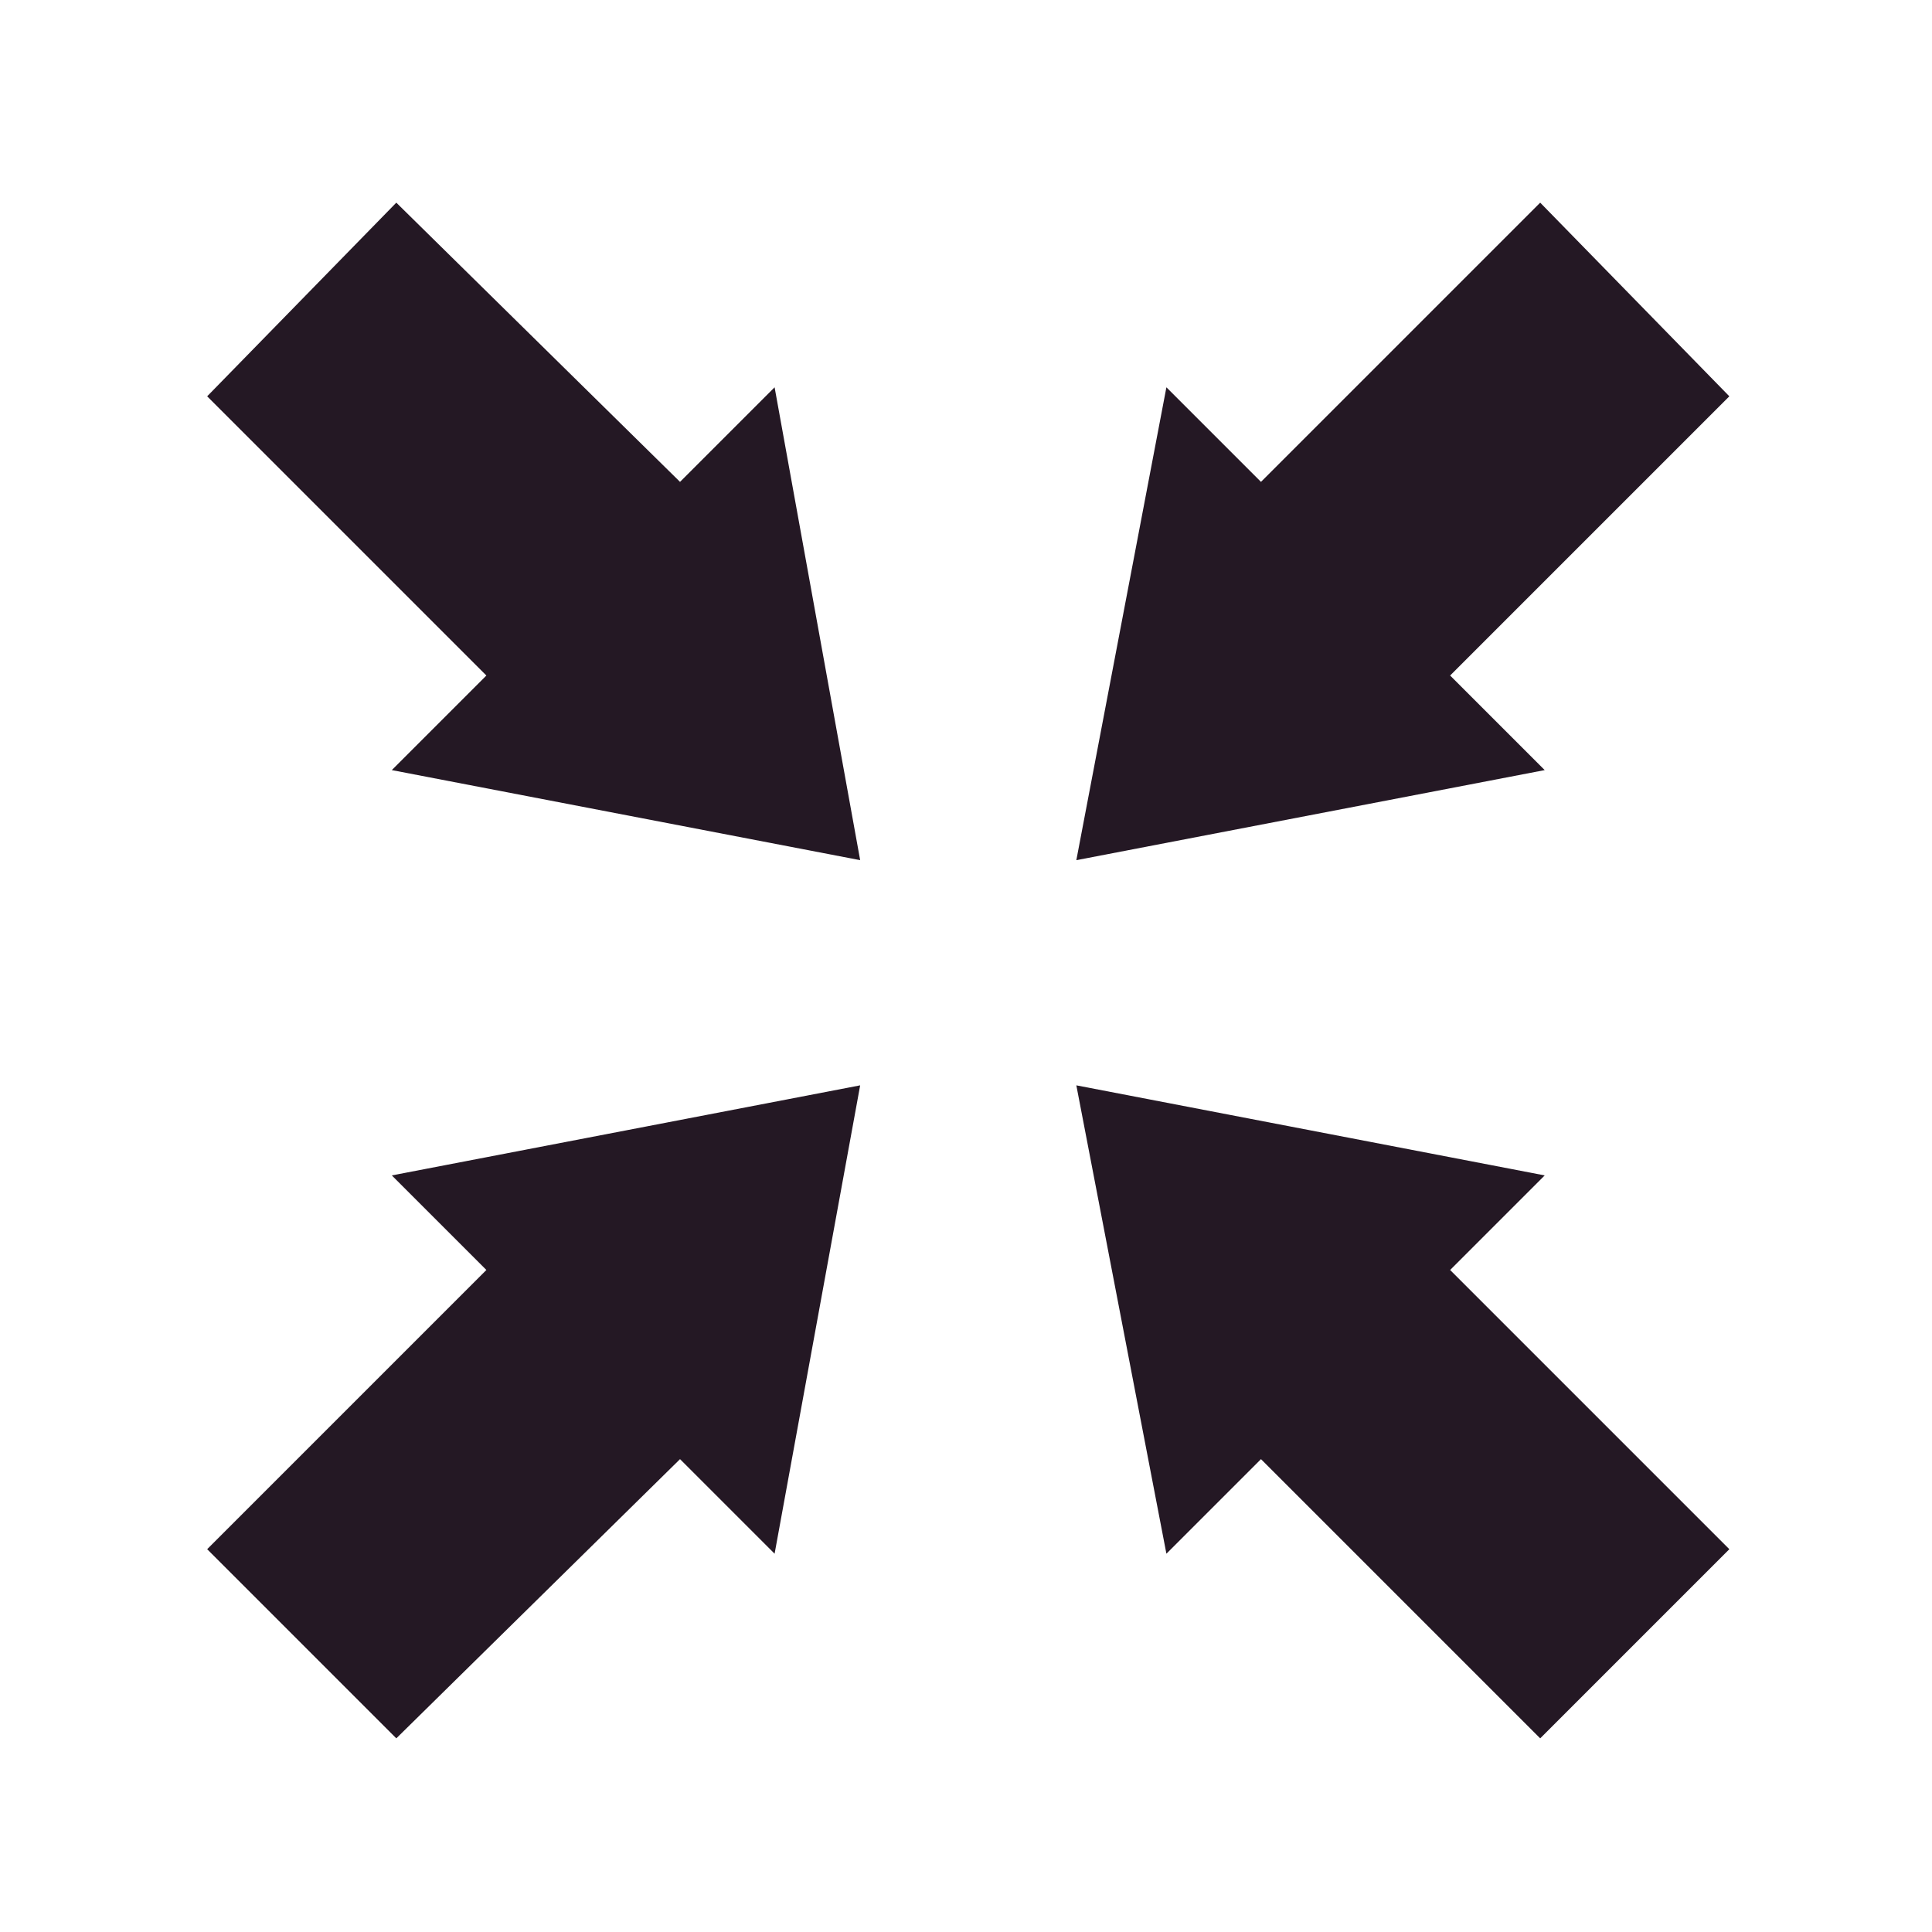
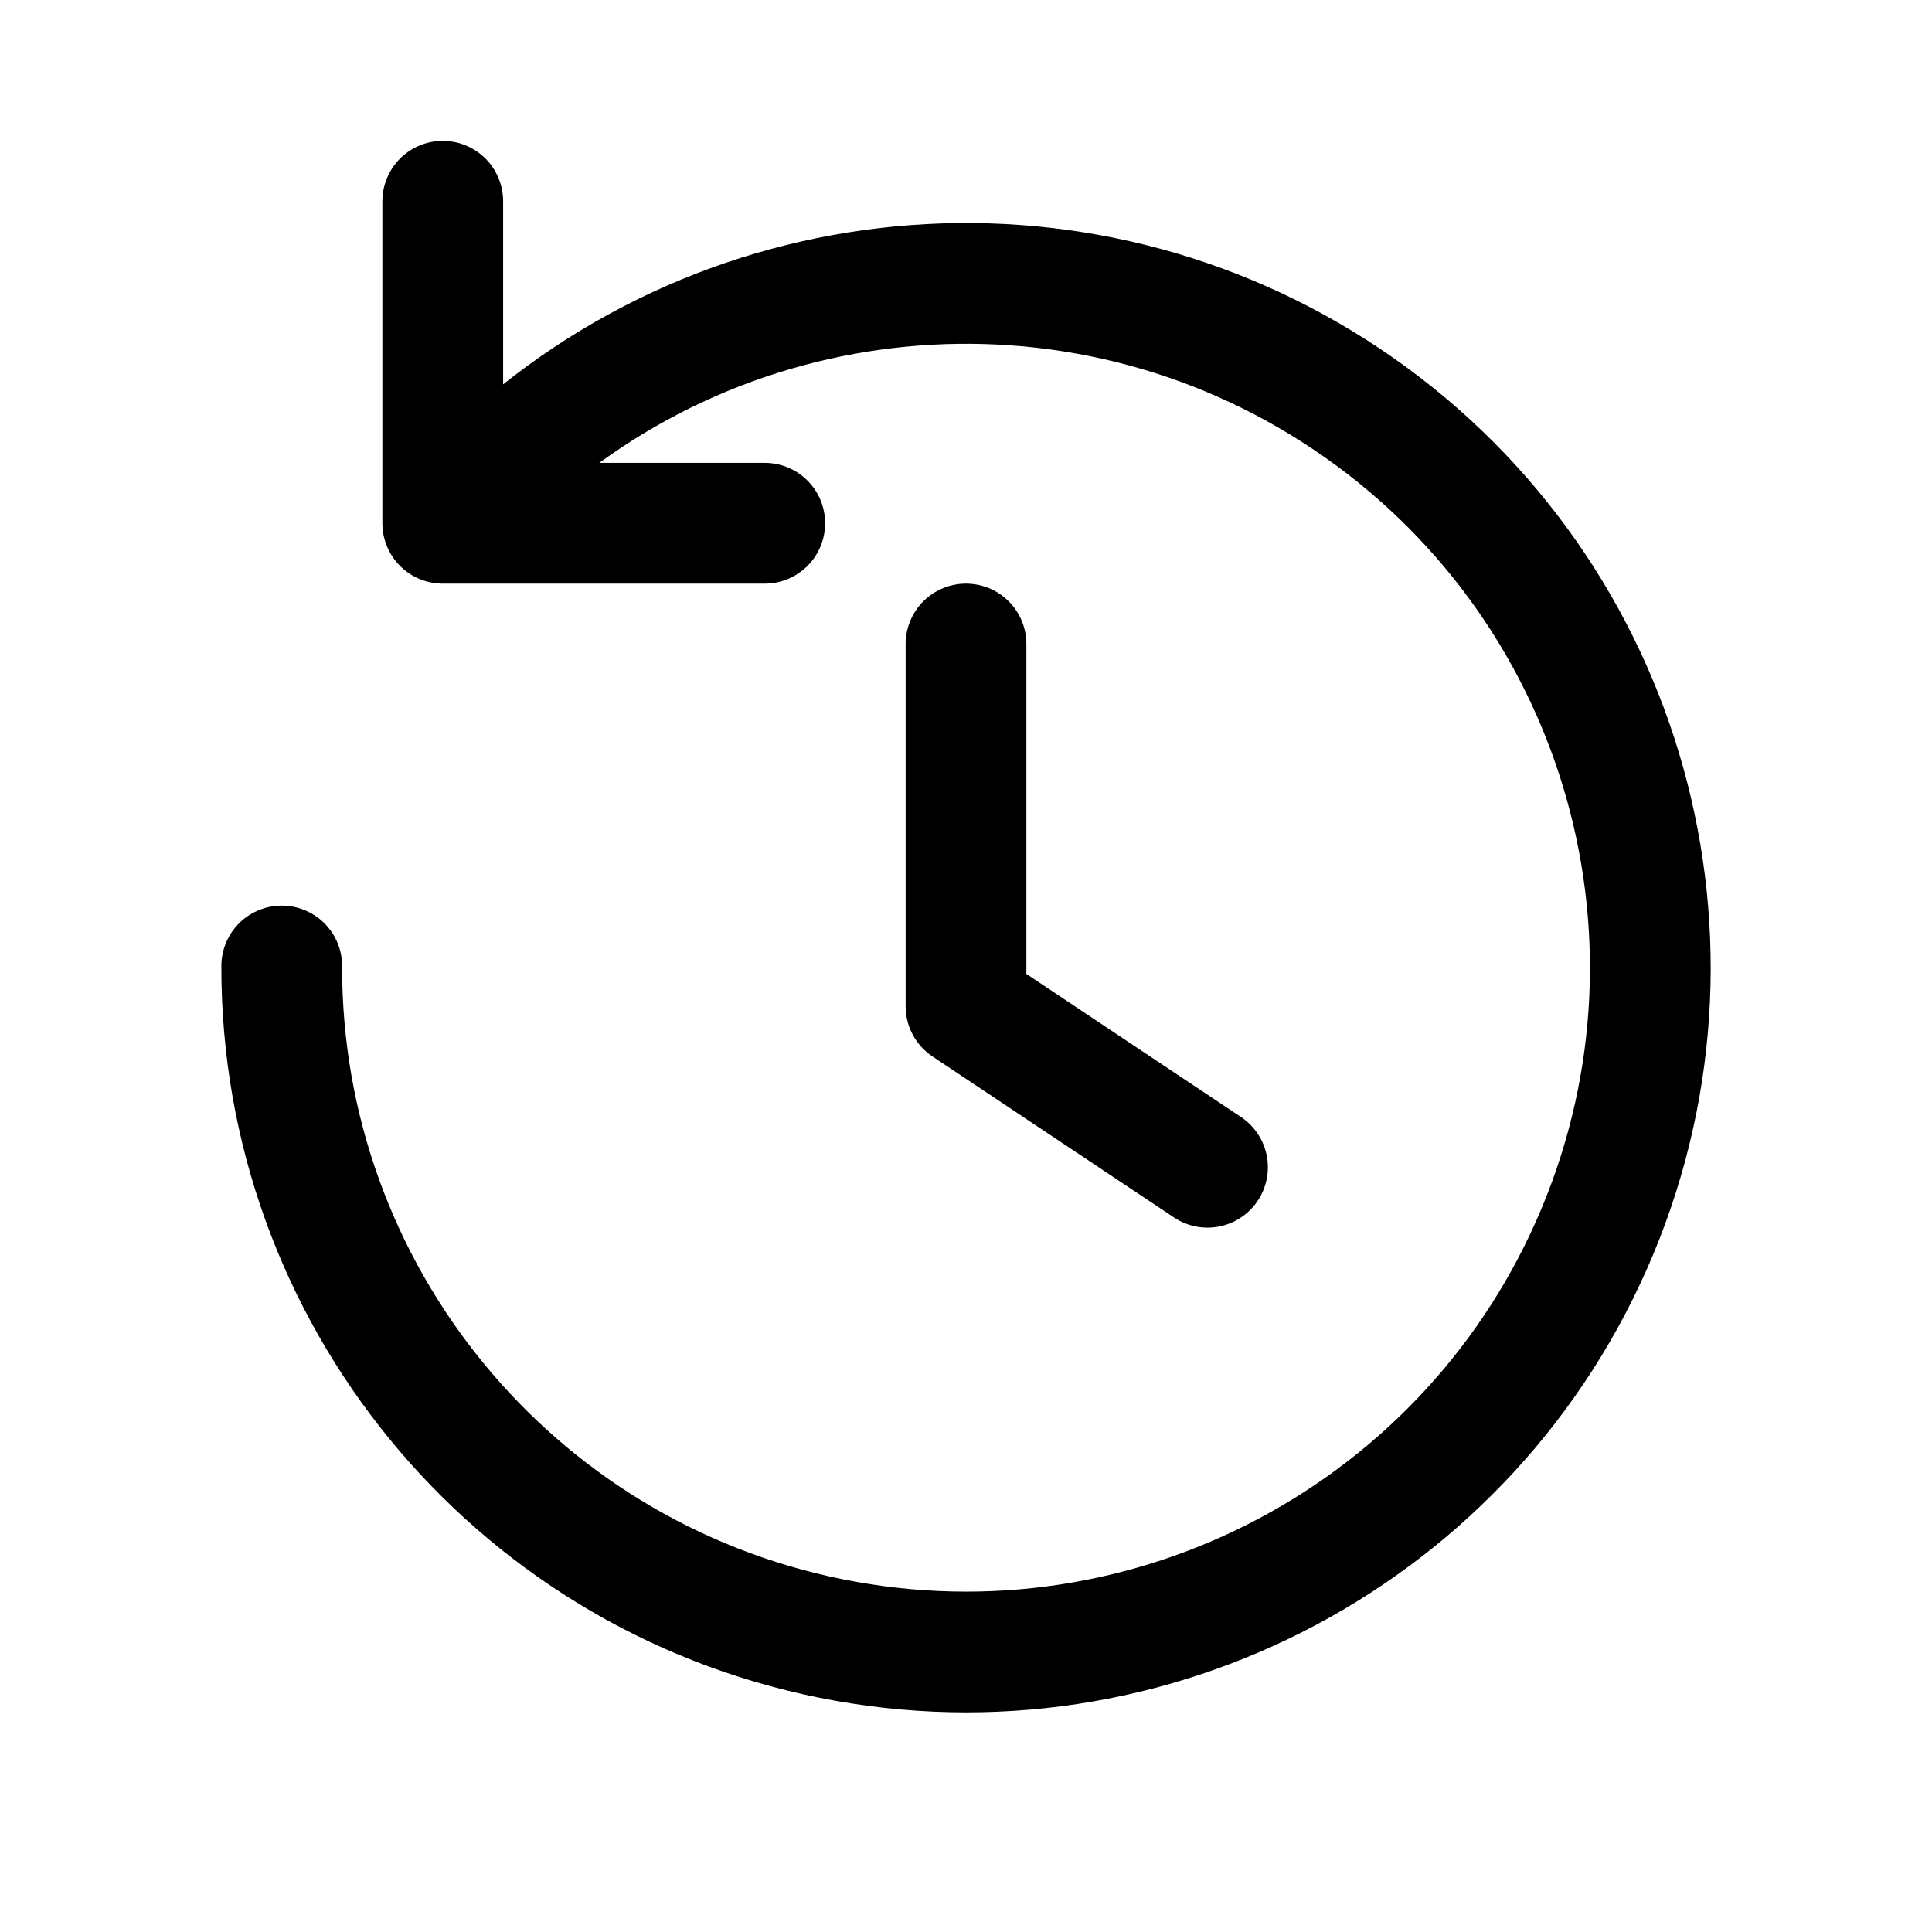
- <svg xmlns="http://www.w3.org/2000/svg" viewBox="0 0 4.29 4.29" width="24" height="24" fill-rule="evenodd" clip-rule="evenodd">
-   <path fill="#241824" d="M0.46 0.88l0.62 0.62 -0.21 0.21 1.04 0.2 -0.19 -1.05 -0.21 0.21 -0.63 -0.62 -0.42 0.43zm0.31 0.31m0.21 0.41m0.41 0.21m0.43 -0.43m-0.21 -0.41m-0.42 -0.21m-0.52 -0.1" />
-   <path fill="#241824" d="M3.84 0.88l-0.62 0.62 0.21 0.21 -1.04 0.2 0.2 -1.05 0.21 0.21 0.62 -0.62 0.42 0.43zm-0.31 0.31m-0.21 0.41m-0.41 0.21m-0.42 -0.43m0.2 -0.41m0.42 -0.21m0.52 -0.1" />
-   <path fill="#241824" d="M0.46 3.44l0.62 -0.62 -0.21 -0.21 1.04 -0.2 -0.19 1.04 -0.21 -0.21 -0.63 0.62 -0.42 -0.42zm0.31 -0.31m0.21 -0.42m0.41 -0.2m0.43 0.42m-0.21 0.41m-0.42 0.21m-0.52 0.1" />
-   <path fill="#241824" d="M3.84 3.44l-0.62 -0.62 0.21 -0.21 -1.04 -0.2 0.2 1.04 0.21 -0.21 0.62 0.62 0.42 -0.42zm-0.31 -0.31m-0.21 -0.42m-0.41 -0.2m-0.42 0.42m0.2 0.41m0.42 0.21m0.52 0.1" />
+ <svg xmlns="http://www.w3.org/2000/svg" width="24" height="24" viewBox="0 0 24 24" fill="none" stroke="currentColor" stroke-width="1.5" stroke-linecap="round" stroke-linejoin="round">
+   <path d="M3.5 12A8.5 8.5 0 106 6" />
+   <path d="M5.5 2.5V6.5H9.5" />
+   <path d="M12 8v4.5l3 2" />
</svg>
